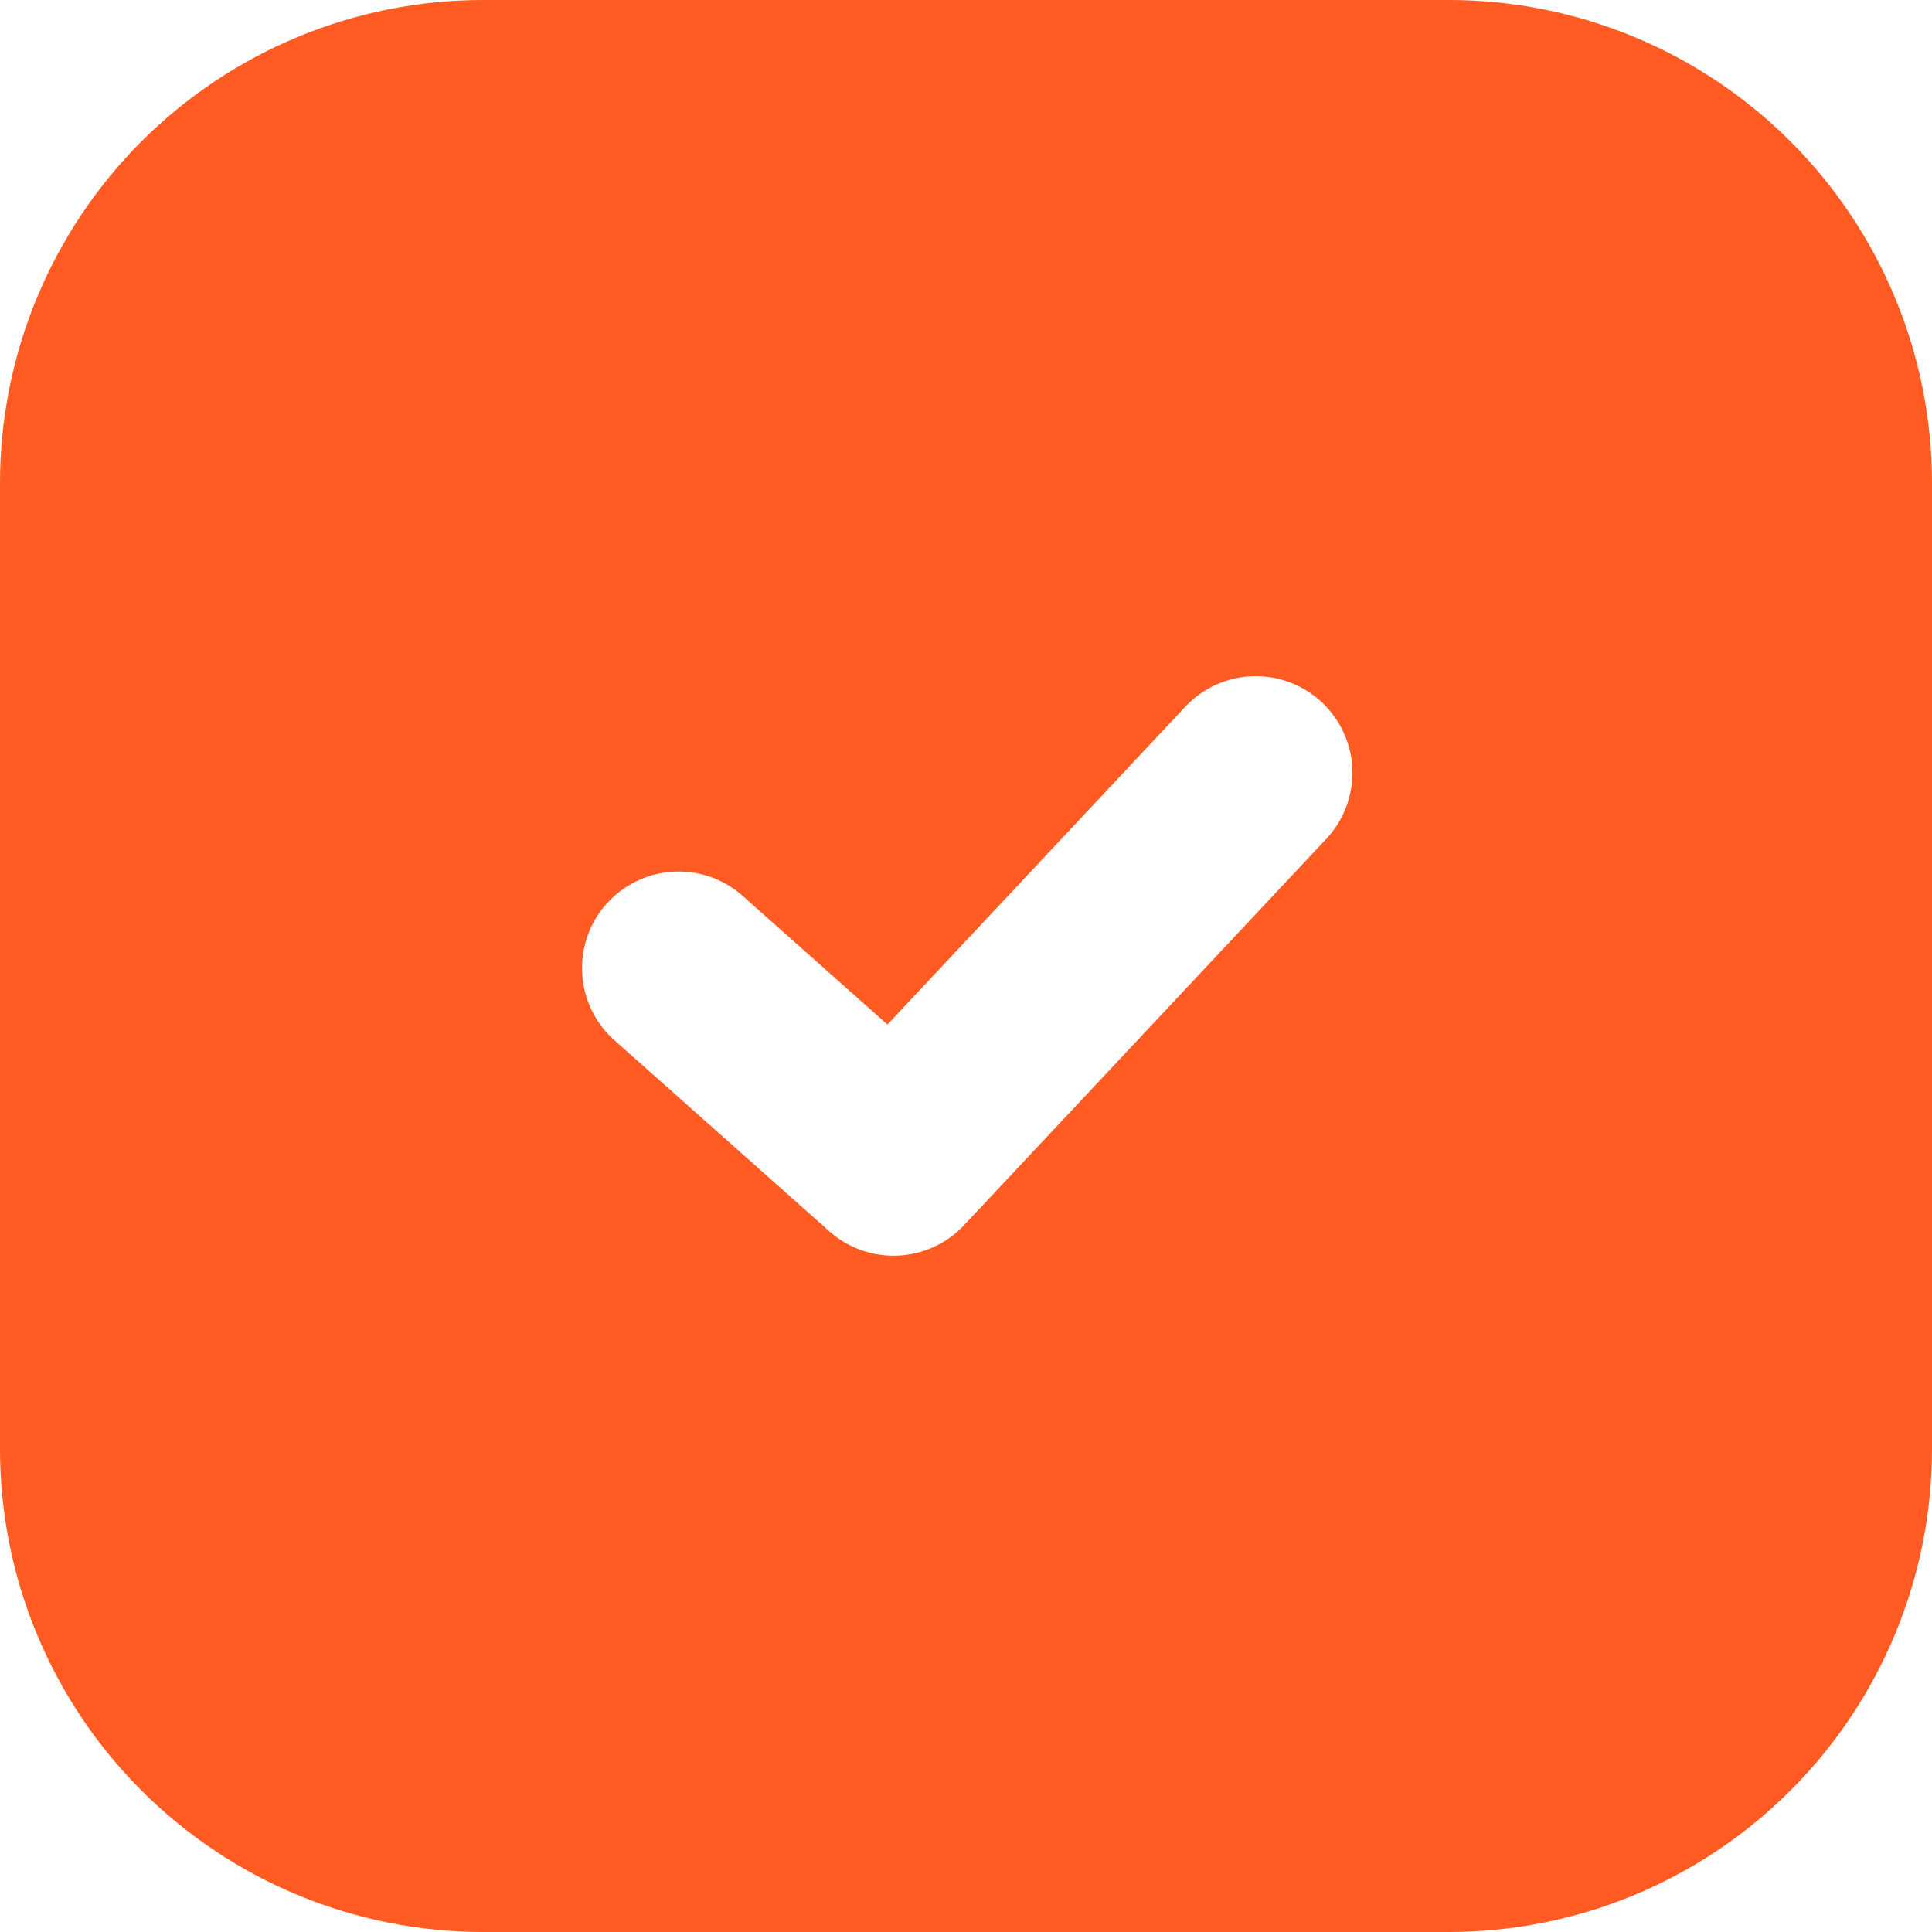
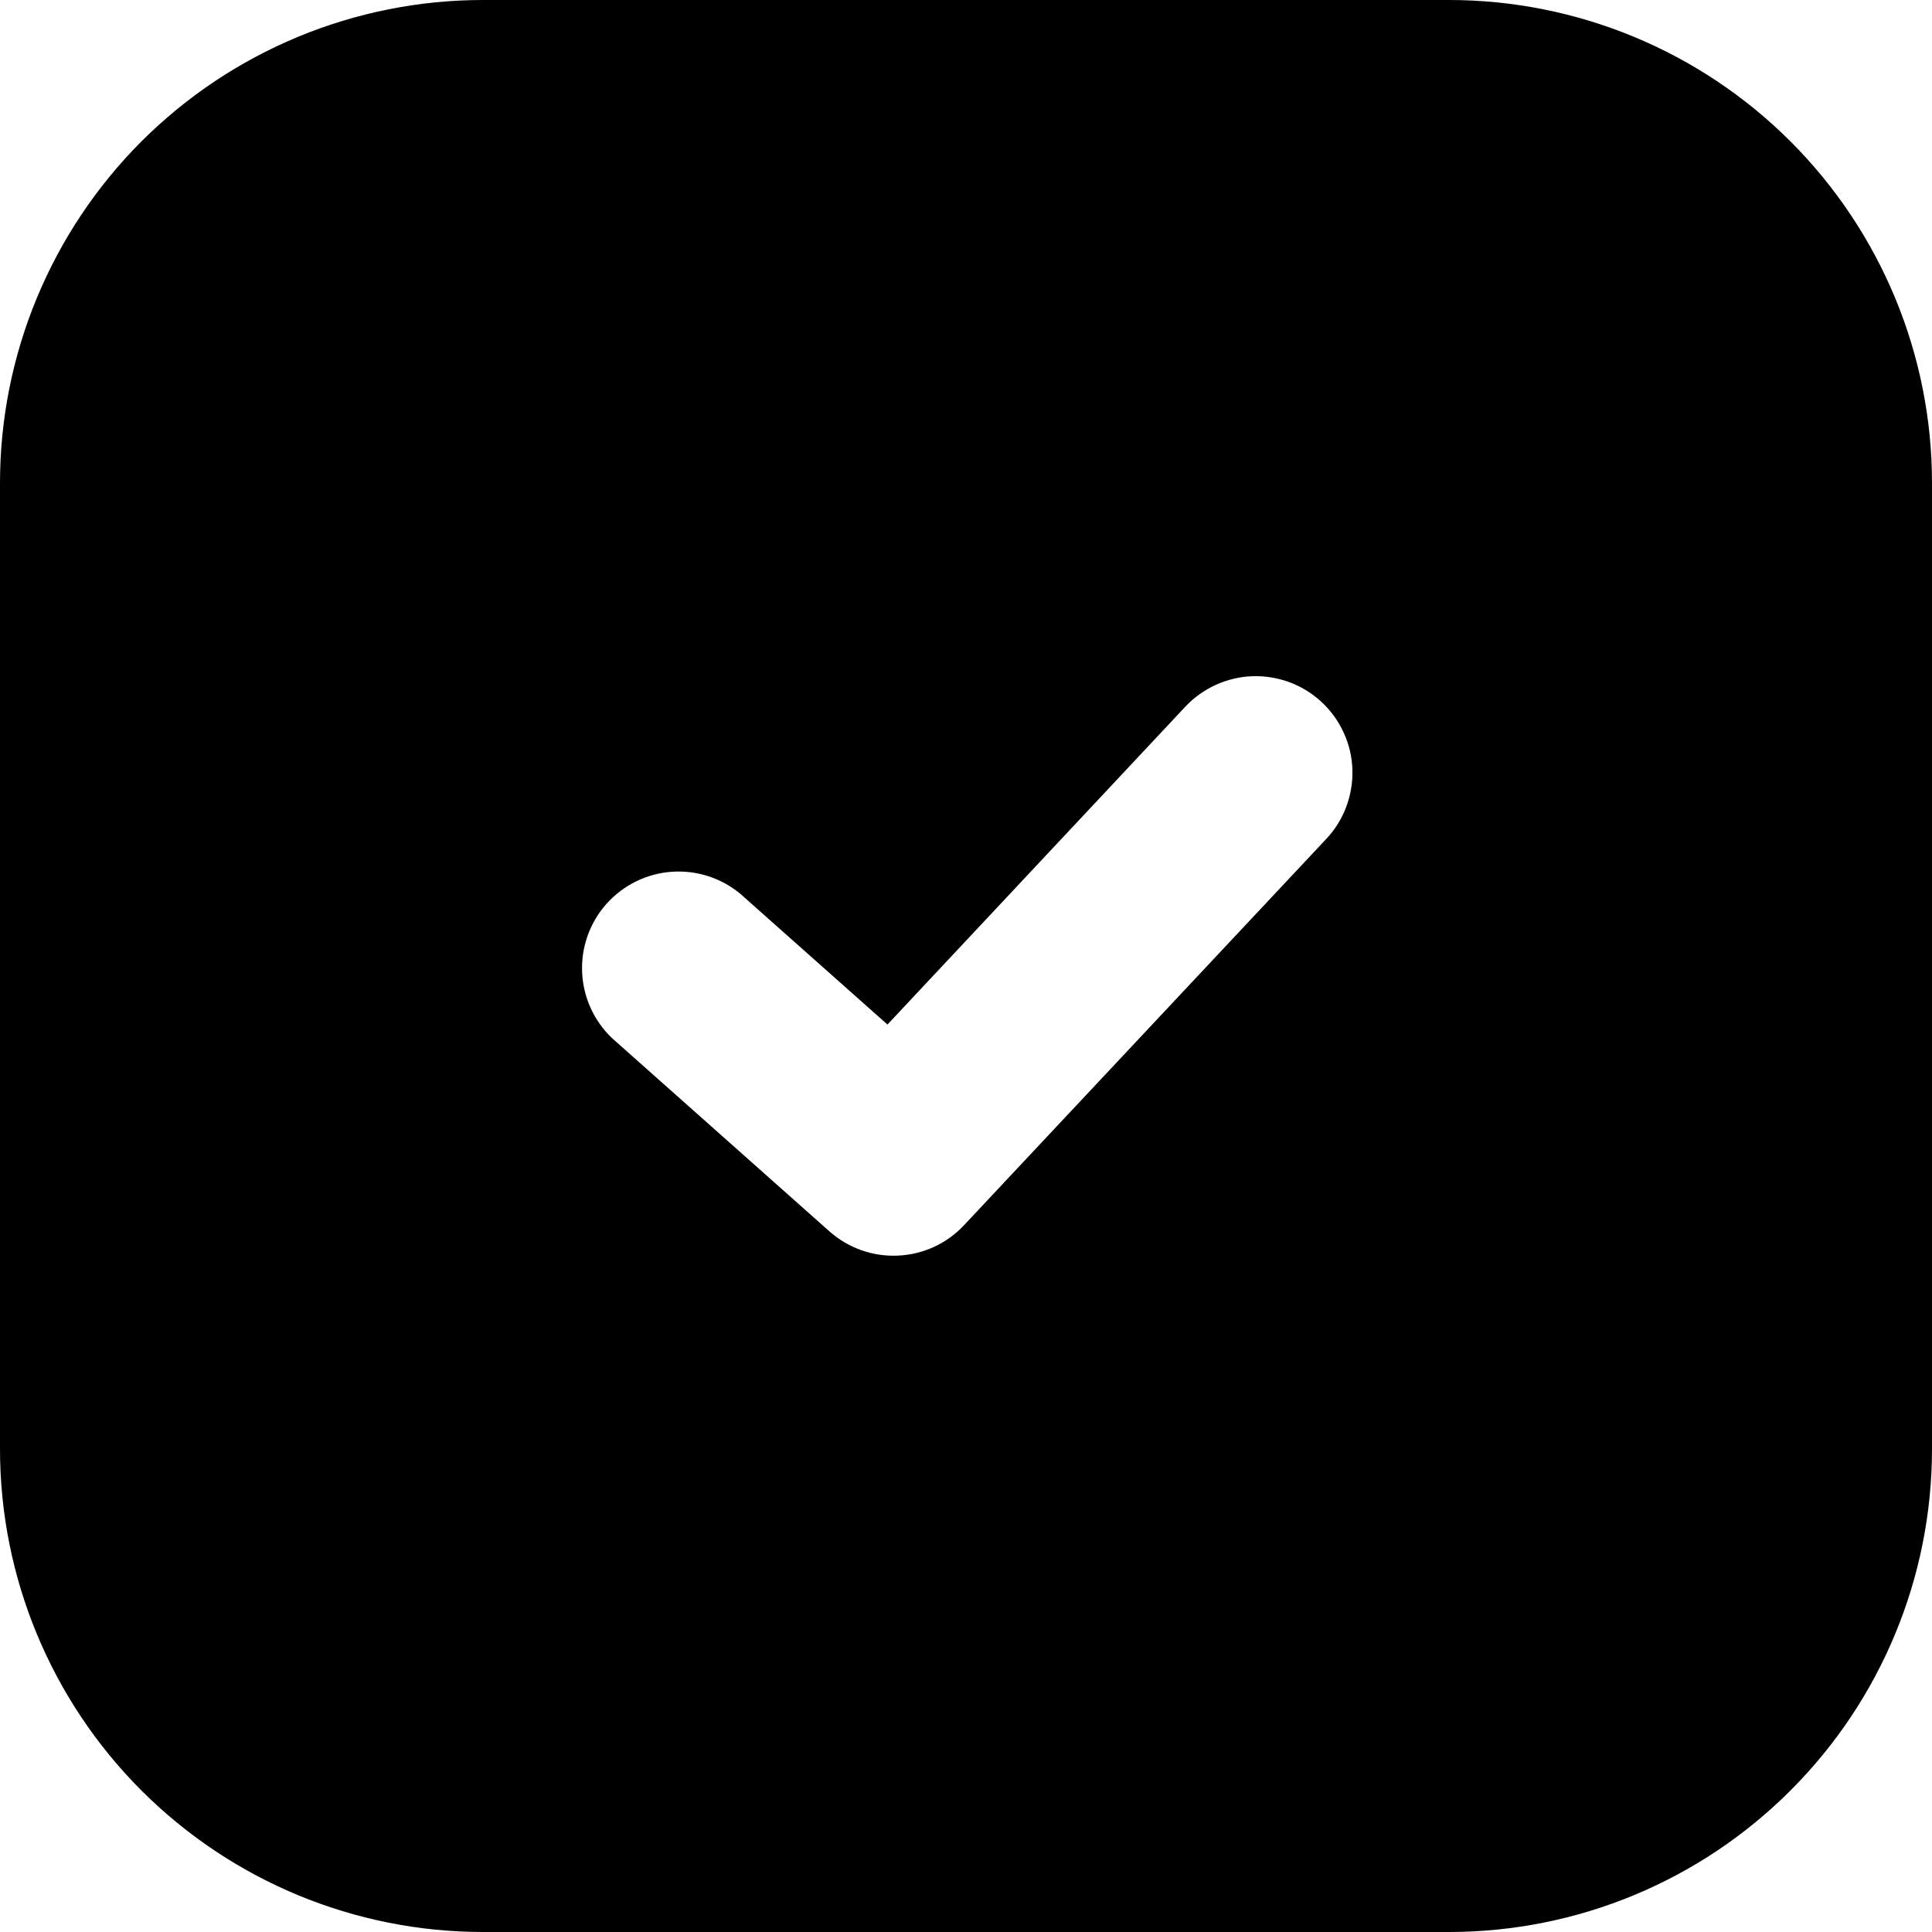
<svg xmlns="http://www.w3.org/2000/svg" width="20" height="20" viewBox="0 0 20 20" fill="none">
-   <path fill-rule="evenodd" clip-rule="evenodd" d="M5 0C3.674 0 2.402 0.527 1.464 1.464C0.527 2.402 0 3.674 0 5V15C0 16.326 0.527 17.598 1.464 18.535C2.402 19.473 3.674 20 5 20H15C16.326 20 17.598 19.473 18.535 18.535C19.473 17.598 20 16.326 20 15V5C20 3.674 19.473 2.402 18.535 1.464C17.598 0.527 16.326 0 15 0H5ZM13.73 8.684C13.82 8.588 13.89 8.476 13.936 8.353C13.982 8.23 14.004 8.099 14 7.967C13.996 7.836 13.966 7.707 13.911 7.587C13.857 7.468 13.78 7.36 13.684 7.27C13.588 7.18 13.476 7.11 13.353 7.064C13.23 7.018 13.099 6.996 12.967 7C12.836 7.004 12.707 7.035 12.587 7.089C12.468 7.143 12.36 7.22 12.27 7.316L9.187 10.606L7.664 9.253C7.464 9.087 7.208 9.005 6.949 9.025C6.691 9.044 6.45 9.164 6.277 9.358C6.105 9.552 6.015 9.805 6.026 10.064C6.037 10.323 6.148 10.568 6.336 10.747L8.586 12.747C8.781 12.92 9.035 13.01 9.295 12.998C9.555 12.987 9.801 12.874 9.979 12.684L13.73 8.684Z" fill="#FF5B22" />
+   <path fill-rule="evenodd" clip-rule="evenodd" d="M5 0C3.674 0 2.402 0.527 1.464 1.464C0.527 2.402 0 3.674 0 5V15C0 16.326 0.527 17.598 1.464 18.535C2.402 19.473 3.674 20 5 20H15C16.326 20 17.598 19.473 18.535 18.535C19.473 17.598 20 16.326 20 15V5C20 3.674 19.473 2.402 18.535 1.464C17.598 0.527 16.326 0 15 0H5ZM13.73 8.684C13.82 8.588 13.89 8.476 13.936 8.353C13.982 8.23 14.004 8.099 14 7.967C13.996 7.836 13.966 7.707 13.911 7.587C13.857 7.468 13.78 7.36 13.684 7.27C13.588 7.18 13.476 7.11 13.353 7.064C13.23 7.018 13.099 6.996 12.967 7C12.836 7.004 12.707 7.035 12.587 7.089C12.468 7.143 12.36 7.22 12.27 7.316L9.187 10.606L7.664 9.253C7.464 9.087 7.208 9.005 6.949 9.025C6.691 9.044 6.45 9.164 6.277 9.358C6.105 9.552 6.015 9.805 6.026 10.064C6.037 10.323 6.148 10.568 6.336 10.747L8.586 12.747C8.781 12.92 9.035 13.01 9.295 12.998C9.555 12.987 9.801 12.874 9.979 12.684L13.73 8.684Z" fill="currentColor" />
</svg>
